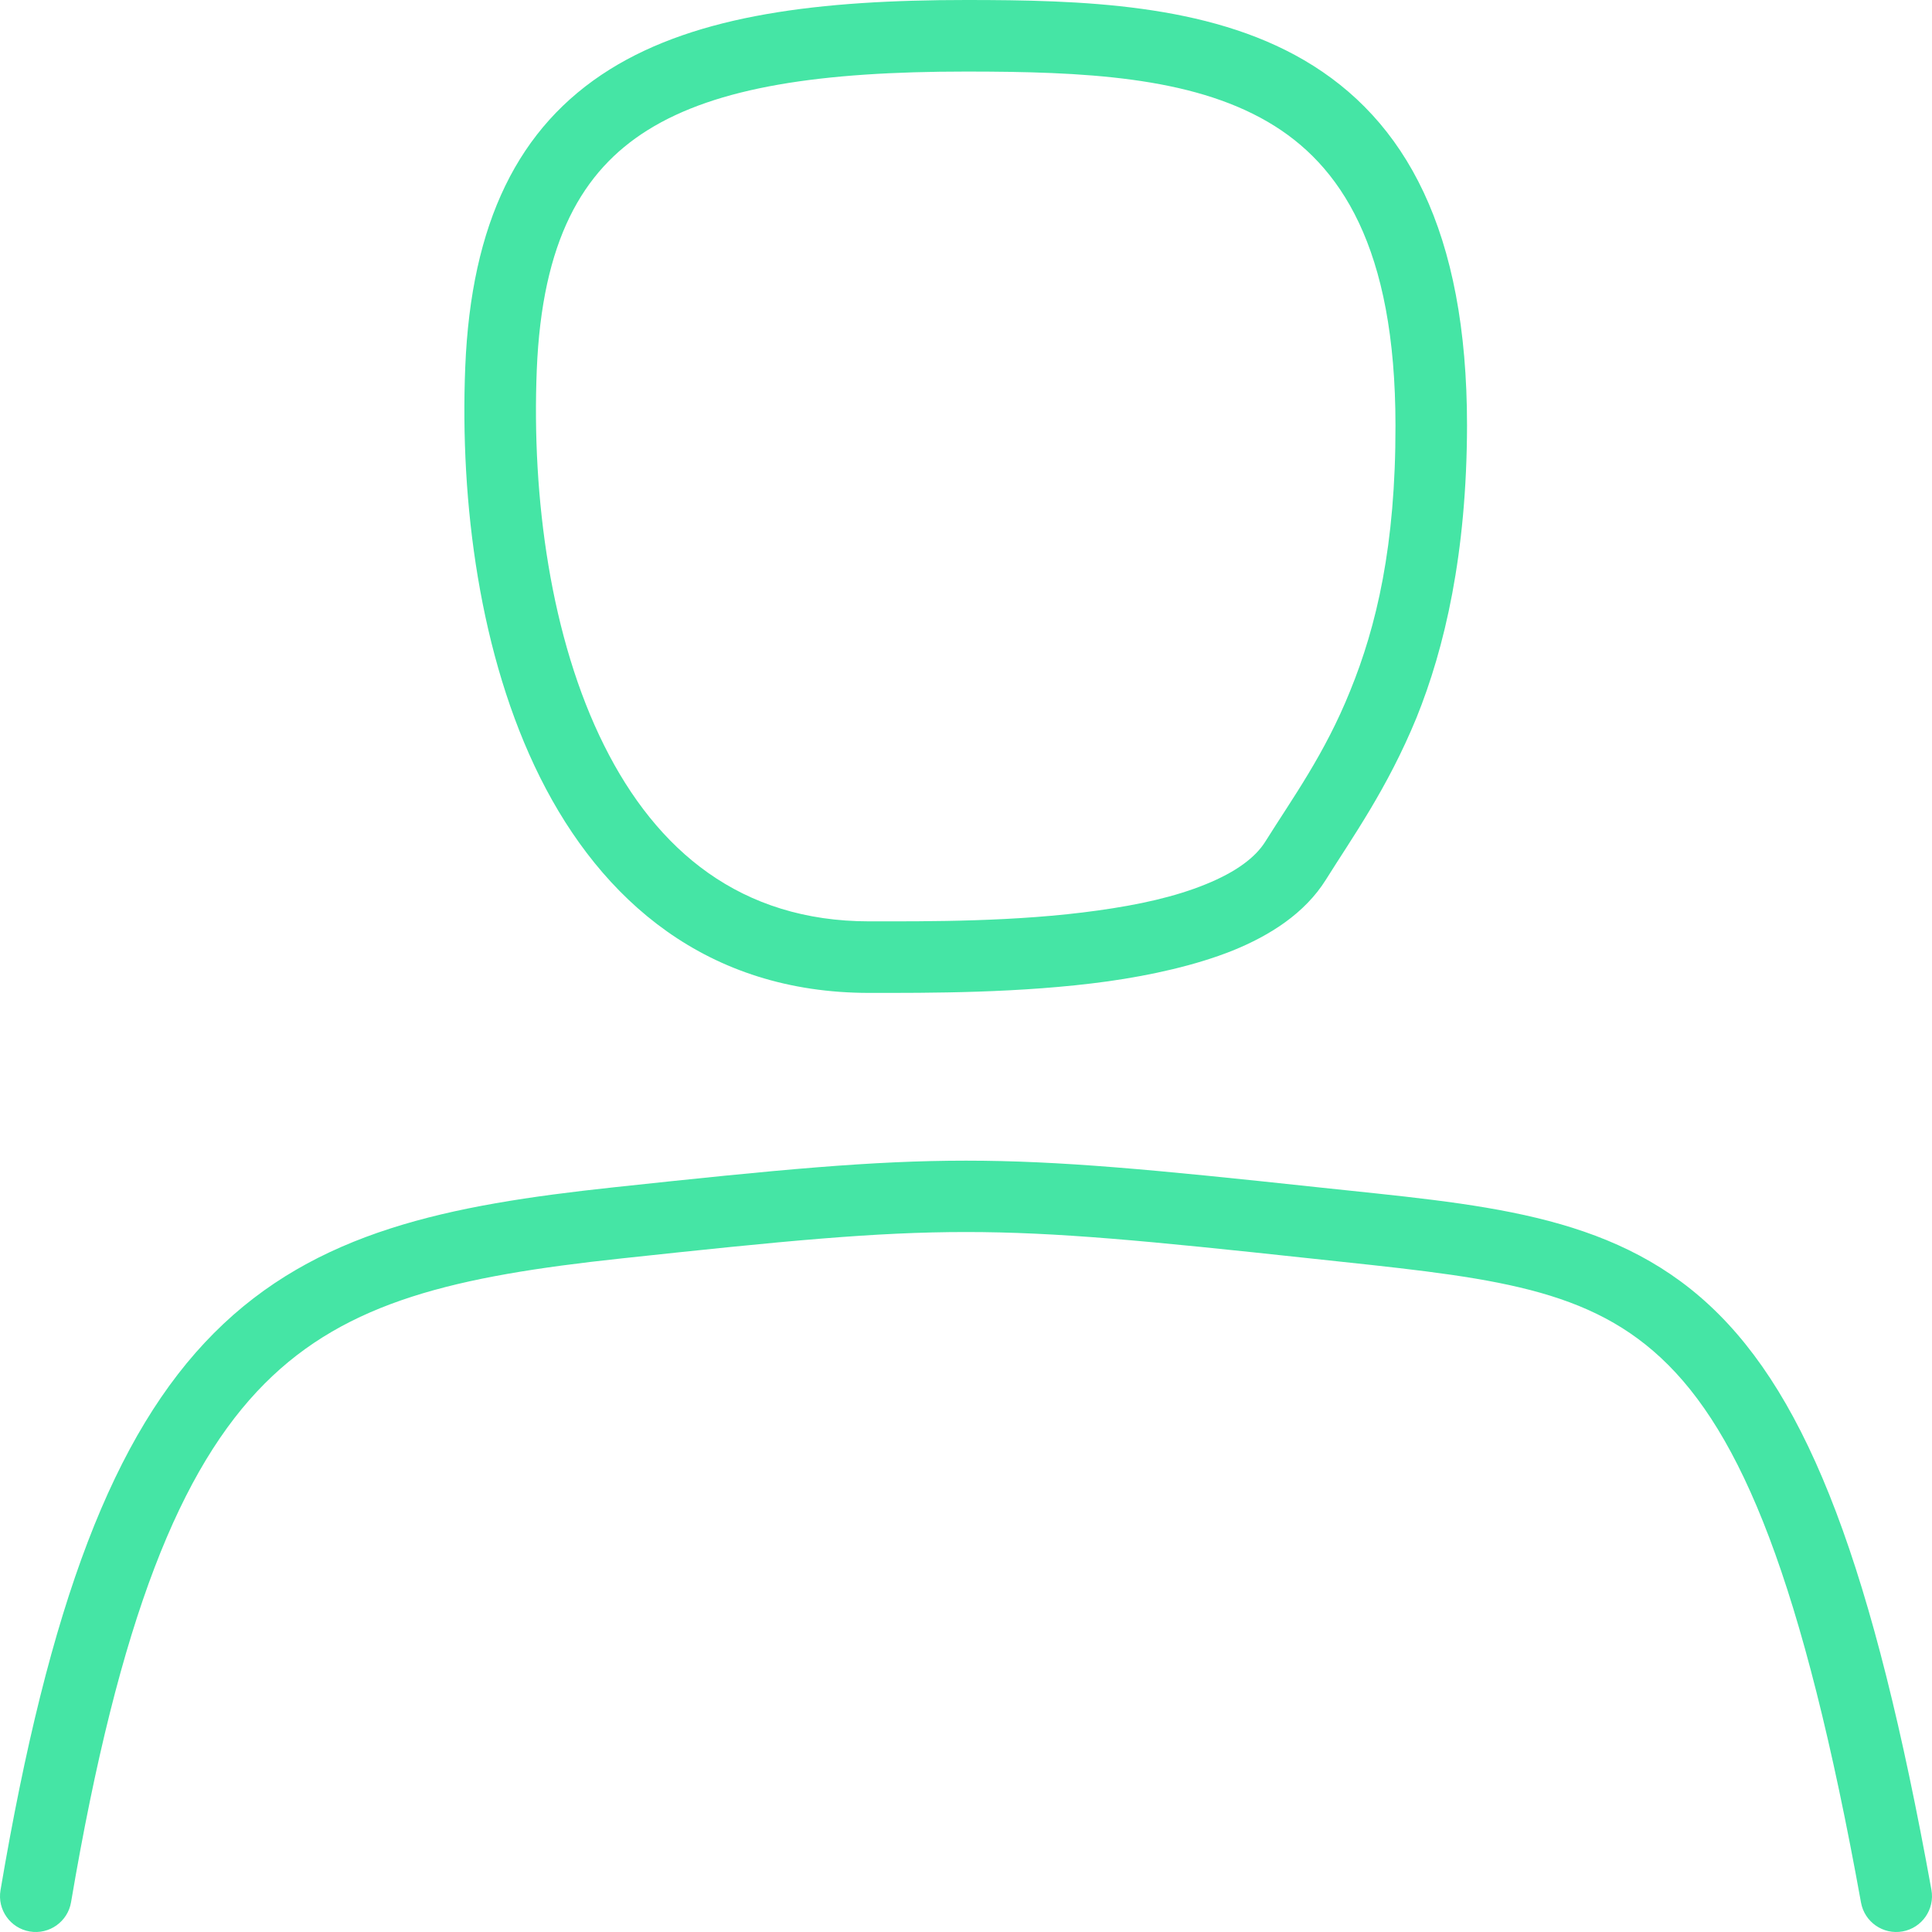
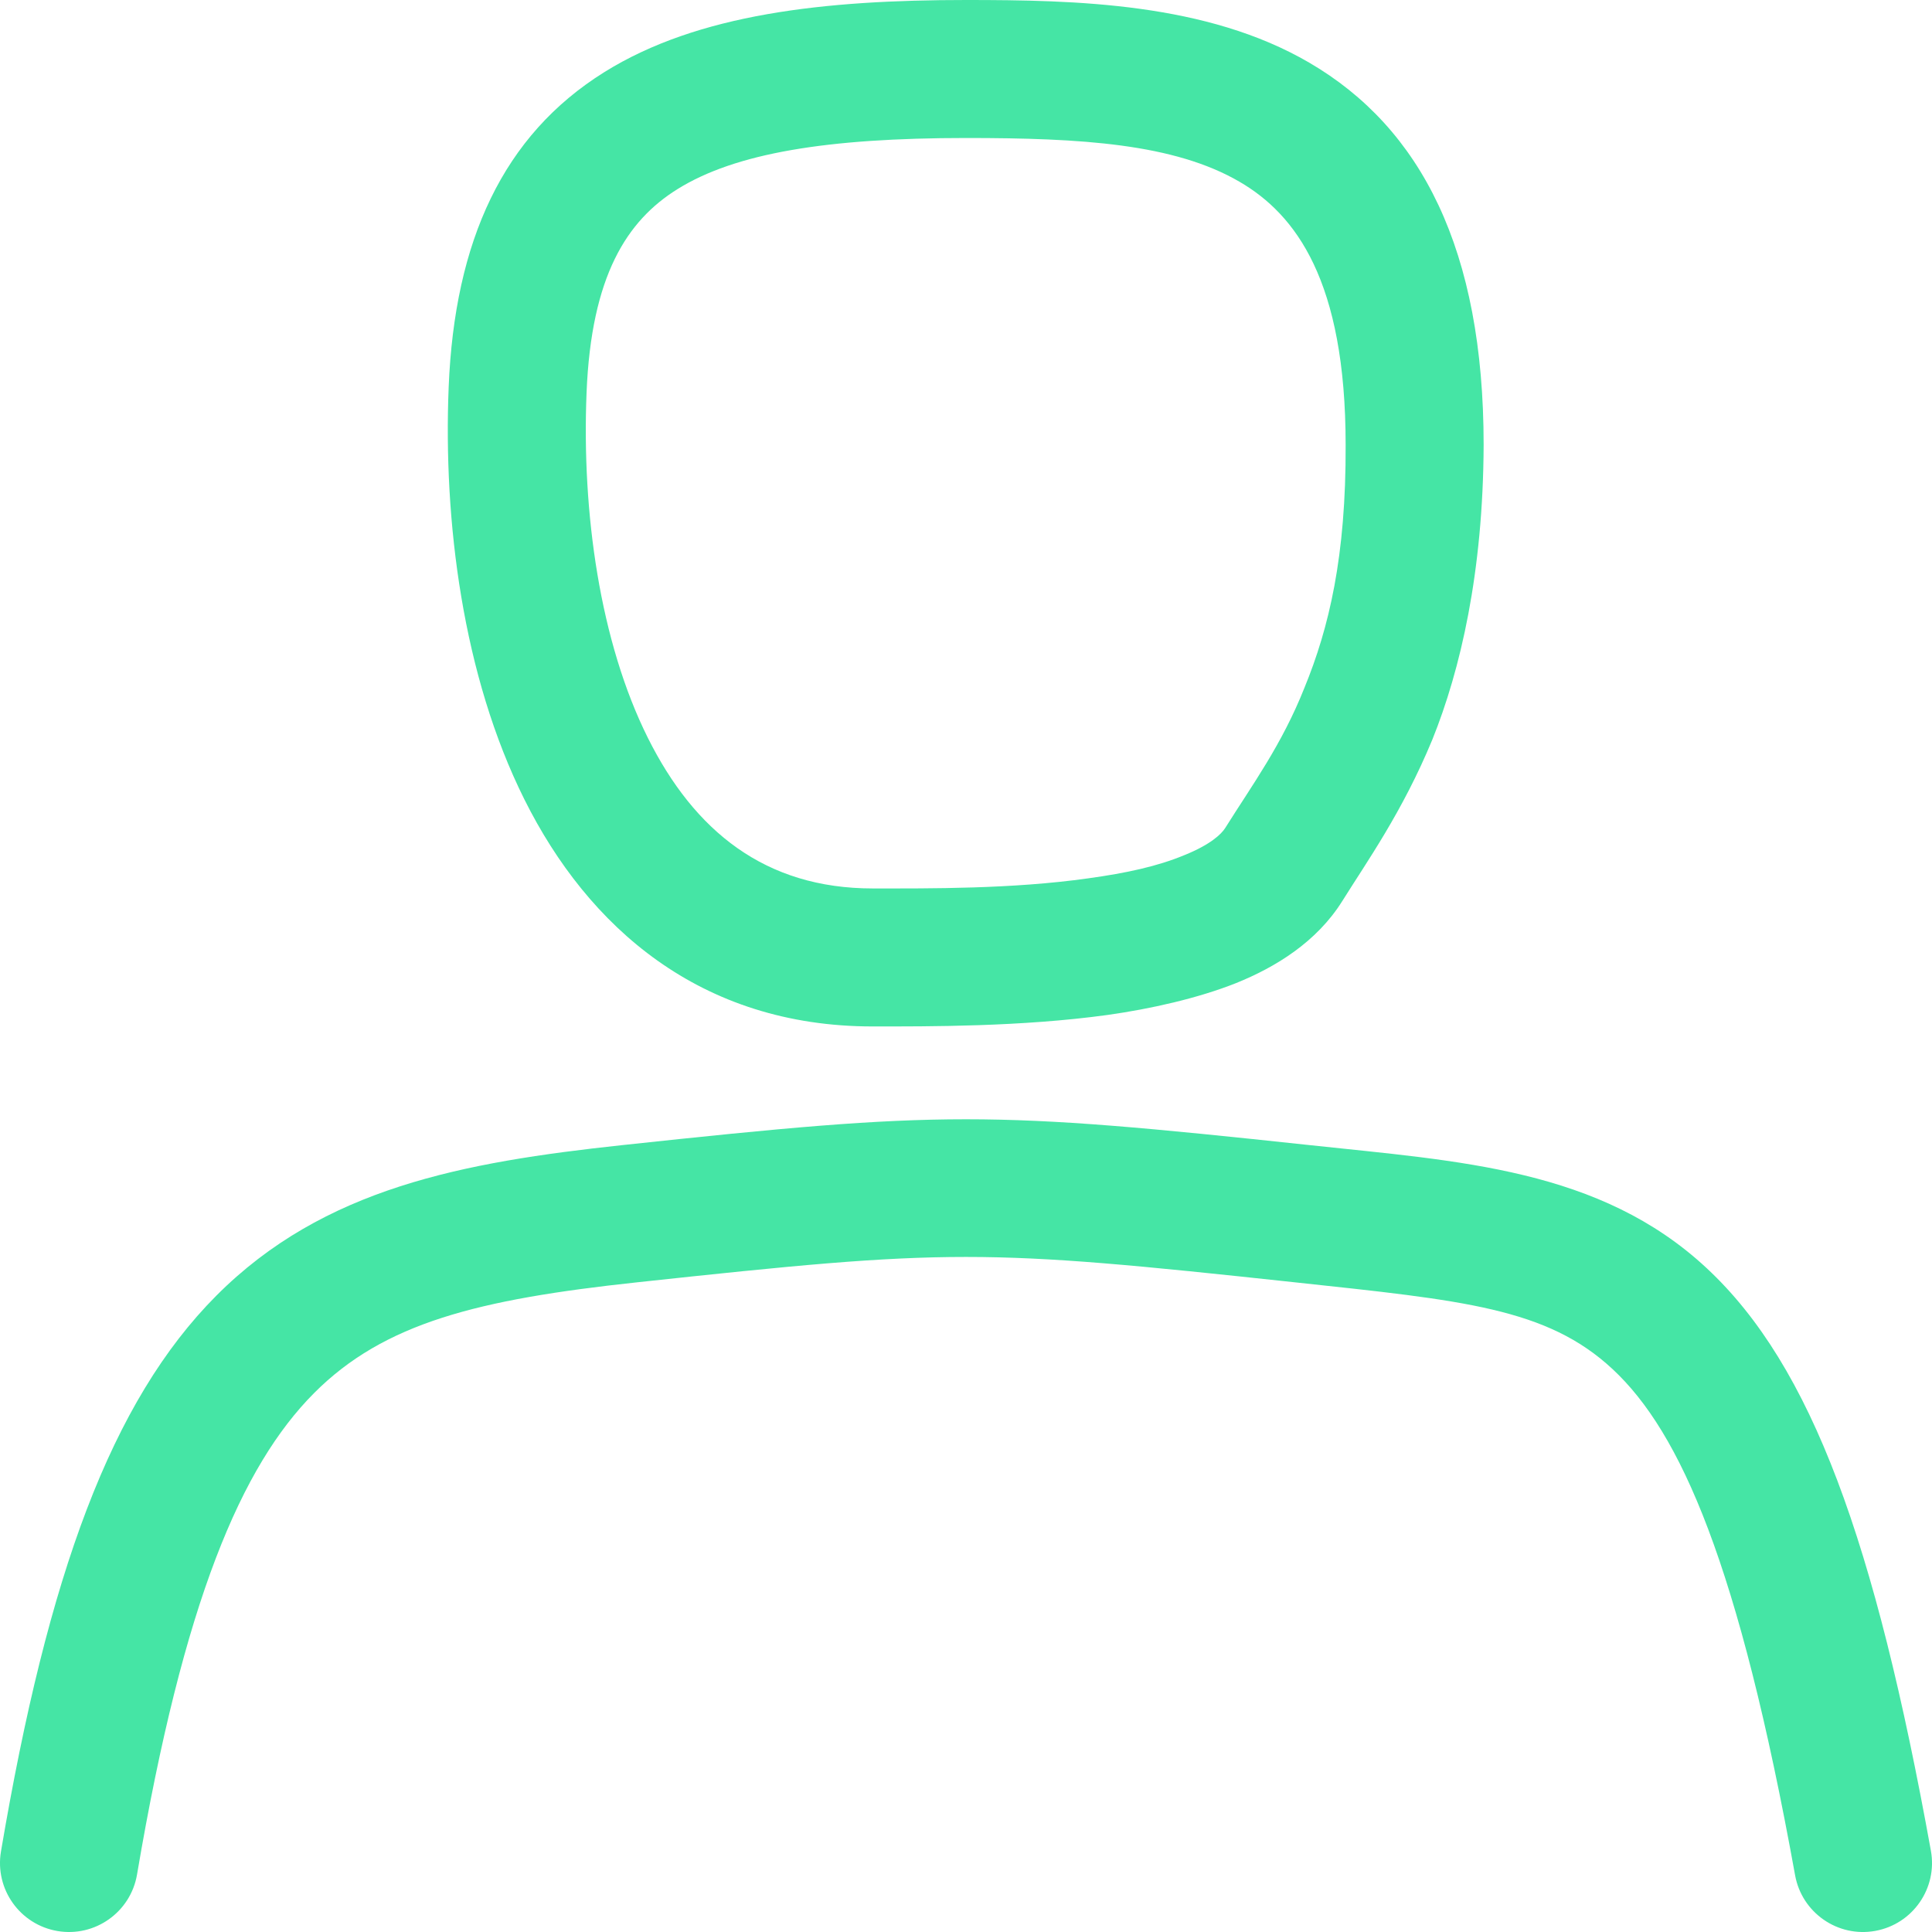
- <svg xmlns="http://www.w3.org/2000/svg" xmlns:xlink="http://www.w3.org/1999/xlink" width="54" height="54" viewBox="0 0 54 54" version="1.1">
-   <g id="Canvas" transform="translate(-4138 -84)">
+ <svg xmlns="http://www.w3.org/2000/svg" xmlns:xlink="http://www.w3.org/1999/xlink" width="56" height="56" viewBox="0 0 56 56" version="1.1">
+   <g id="Canvas" transform="translate(-4137 -83)">
    <g id="ic_about-me">
      <g id="Vector">
        <use xlink:href="#path0_stroke" transform="translate(4139 117.438)" fill="#45E5A5" />
      </g>
      <g id="Vector">
        <use xlink:href="#path1_stroke" transform="translate(4151.98 85)" fill="#45E5A5" />
      </g>
    </g>
  </g>
  <defs>
-     <path id="path0_stroke" d="M -0.986 19.395C -1.078 19.939 -0.712 20.456 -0.167 20.548C 0.377 20.64 0.894 20.273 0.986 19.729L -0.986 19.395ZM 35.749 0.743L 35.856 -0.251L 35.749 0.743ZM 51.016 19.74C 51.114 20.283 51.635 20.644 52.178 20.546C 52.721 20.448 53.082 19.927 52.984 19.384L 51.016 19.74ZM 0.986 19.729C 2.336 11.762 4.059 7.581 6.396 5.235C 8.698 2.924 11.754 2.232 16.356 1.737L 16.142 -0.251C 11.537 0.244 7.822 0.97 4.979 3.824C 2.17 6.644 0.372 11.378 -0.986 19.395L 0.986 19.729ZM 16.356 1.737C 25.511 0.751 26.487 0.751 35.642 1.737L 35.856 -0.251C 26.594 -1.246 25.404 -1.246 16.142 -0.251L 16.356 1.737ZM 35.642 1.737C 40.379 2.247 43.22 2.461 45.427 4.518C 47.663 6.602 49.388 10.739 51.016 19.74L 52.984 19.384C 51.362 10.419 49.566 5.642 46.791 3.055C 43.987 0.442 40.328 0.23 35.856 -0.251L 35.642 1.737Z" />
-     <path id="path1_stroke" d="M 0.024 9.299L 1.023 9.34L 0.024 9.299ZM 22.232 23.056L 21.384 22.526L 22.232 23.056ZM 10.316 24.752C 6.724 24.752 4.376 22.782 2.906 19.836C 1.412 16.844 0.878 12.915 1.023 9.34L -0.976 9.259C -1.129 13.036 -0.579 17.334 1.116 20.73C 2.835 24.172 5.782 26.752 10.316 26.752L 10.316 24.752ZM 1.023 9.34C 1.169 5.738 2.294 3.779 4.122 2.637C 6.058 1.428 8.975 1 13.024 1L 13.024 -1C 8.948 -1 5.519 -0.593 3.063 0.941C 0.5 2.542 -0.812 5.233 -0.976 9.259L 1.023 9.34ZM 13.024 1C 16.316 1 19.289 1.142 21.457 2.407C 23.488 3.592 25.024 5.912 25.024 10.895L 27.024 10.895C 27.024 5.467 25.31 2.339 22.465 0.679C 19.758 -0.9 16.232 -1 13.024 -1L 13.024 1ZM 25.024 10.895C 25.03 14.246 24.494 16.505 23.758 18.309C 23.047 20.077 22.145 21.31 21.384 22.526L 23.08 23.586C 23.803 22.428 24.796 21.047 25.611 19.062C 26.399 17.112 27.017 14.477 27.024 10.895L 25.024 10.895ZM 21.384 22.526C 21.111 22.962 20.574 23.37 19.725 23.714C 18.859 24.068 17.847 24.29 16.708 24.448C 14.422 24.77 11.944 24.752 10.316 24.752L 10.316 26.752C 11.937 26.752 14.555 26.766 16.984 26.429C 18.202 26.258 19.453 25.978 20.475 25.568C 21.513 25.148 22.491 24.529 23.08 23.586L 21.384 22.526Z" />
+     <path id="path0_stroke" d="M -1.972 19.228C -2.156 20.317 -1.423 21.349 -0.334 21.534C 0.755 21.718 1.787 20.985 1.972 19.896L -1.972 19.228ZM 35.749 0.743L 35.963 -1.246L 35.749 0.743ZM 50.032 19.918C 50.229 21.005 51.269 21.727 52.356 21.53C 53.443 21.333 54.165 20.293 53.968 19.206L 50.032 19.918ZM 1.972 19.896C 3.318 11.954 5.003 8.05 7.104 5.941C 9.136 3.901 11.862 3.226 16.463 2.731L 16.035 -1.246C 11.429 -0.75 7.384 -0.008 4.27 3.118C 1.226 6.175 -0.609 11.185 -1.972 19.228L 1.972 19.896ZM 16.463 2.731C 25.564 1.75 26.434 1.75 35.535 2.731L 35.963 -1.246C 26.648 -2.245 25.35 -2.245 16.035 -1.246L 16.463 2.731ZM 35.535 2.731C 40.405 3.255 42.837 3.471 44.745 5.25C 46.711 7.082 48.401 10.9 50.032 19.918L 53.968 19.206C 52.349 10.259 50.518 5.162 47.473 2.324C 44.371 -0.568 40.302 -0.779 35.963 -1.246L 35.535 2.731Z" />
+     <path id="path1_stroke" d="M 0.024 9.299L 2.022 9.38L 0.024 9.299ZM 22.232 23.056L 20.536 21.996L 22.232 23.056ZM 10.316 23.752C 7.194 23.752 5.147 22.087 3.8 19.39C 2.407 16.599 1.881 12.855 2.022 9.38L -1.975 9.219C -2.132 13.096 -1.574 17.579 0.222 21.176C 2.064 24.867 5.312 27.752 10.316 27.752L 10.316 23.752ZM 2.022 9.38C 2.159 5.99 3.192 4.397 4.652 3.485C 6.328 2.439 8.989 2 13.024 2L 13.024 -2C 8.934 -2 5.249 -1.604 2.533 0.093C -0.398 1.923 -1.803 4.98 -1.975 9.219L 2.022 9.38ZM 13.024 2C 16.357 2 19.055 2.163 20.953 3.271C 22.576 4.218 24.024 6.134 24.024 10.895L 28.024 10.895C 28.024 5.245 26.221 1.713 22.969 -0.184C 19.993 -1.921 16.19 -2 13.024 -2L 13.024 2ZM 24.024 10.895C 24.037 14.131 23.541 16.201 22.831 17.933C 22.173 19.591 21.316 20.751 20.536 21.996L 23.928 24.116C 24.632 22.987 25.671 21.533 26.537 19.438C 27.352 17.416 28.01 14.593 28.024 10.895L 24.024 10.895ZM 20.536 21.996C 20.422 22.179 20.105 22.482 19.349 22.787C 18.562 23.113 17.669 23.306 16.569 23.458C 14.356 23.772 11.947 23.752 10.316 23.752L 10.316 27.752C 11.934 27.752 14.621 27.764 17.123 27.419C 18.38 27.242 19.749 26.933 20.85 26.495C 21.983 26.037 23.18 25.312 23.928 24.116L 20.536 21.996Z" />
  </defs>
</svg>
